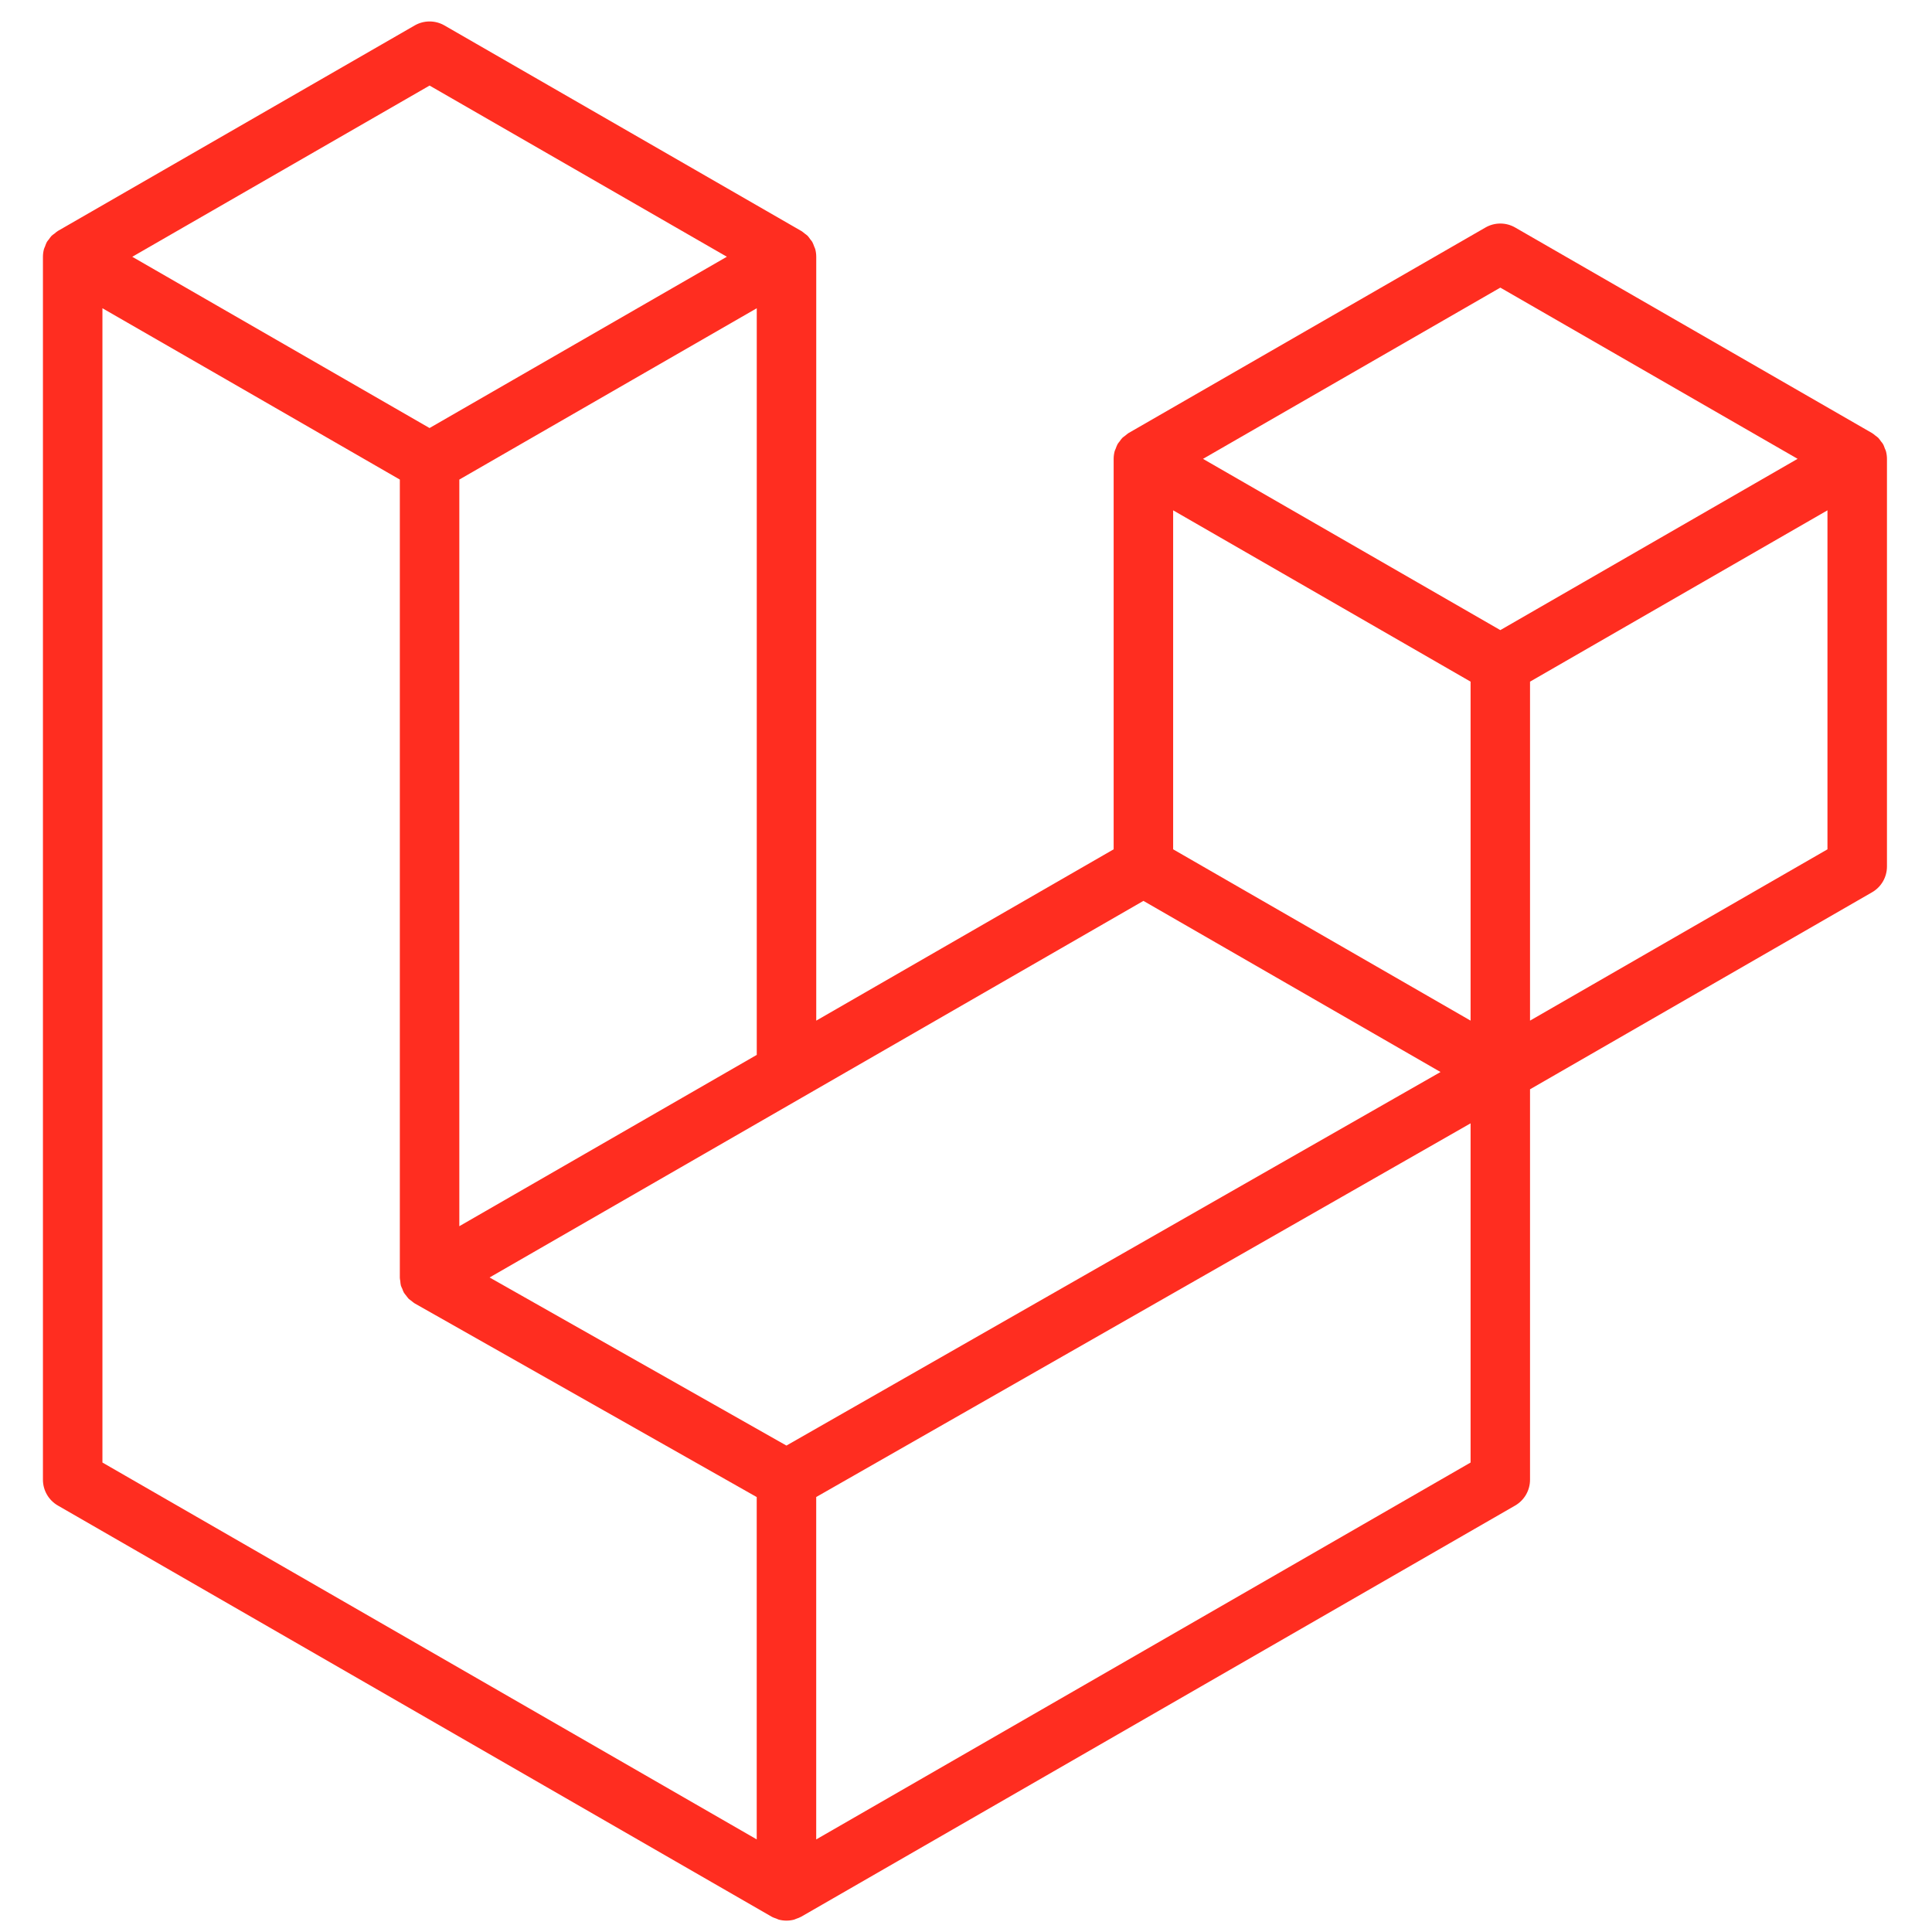
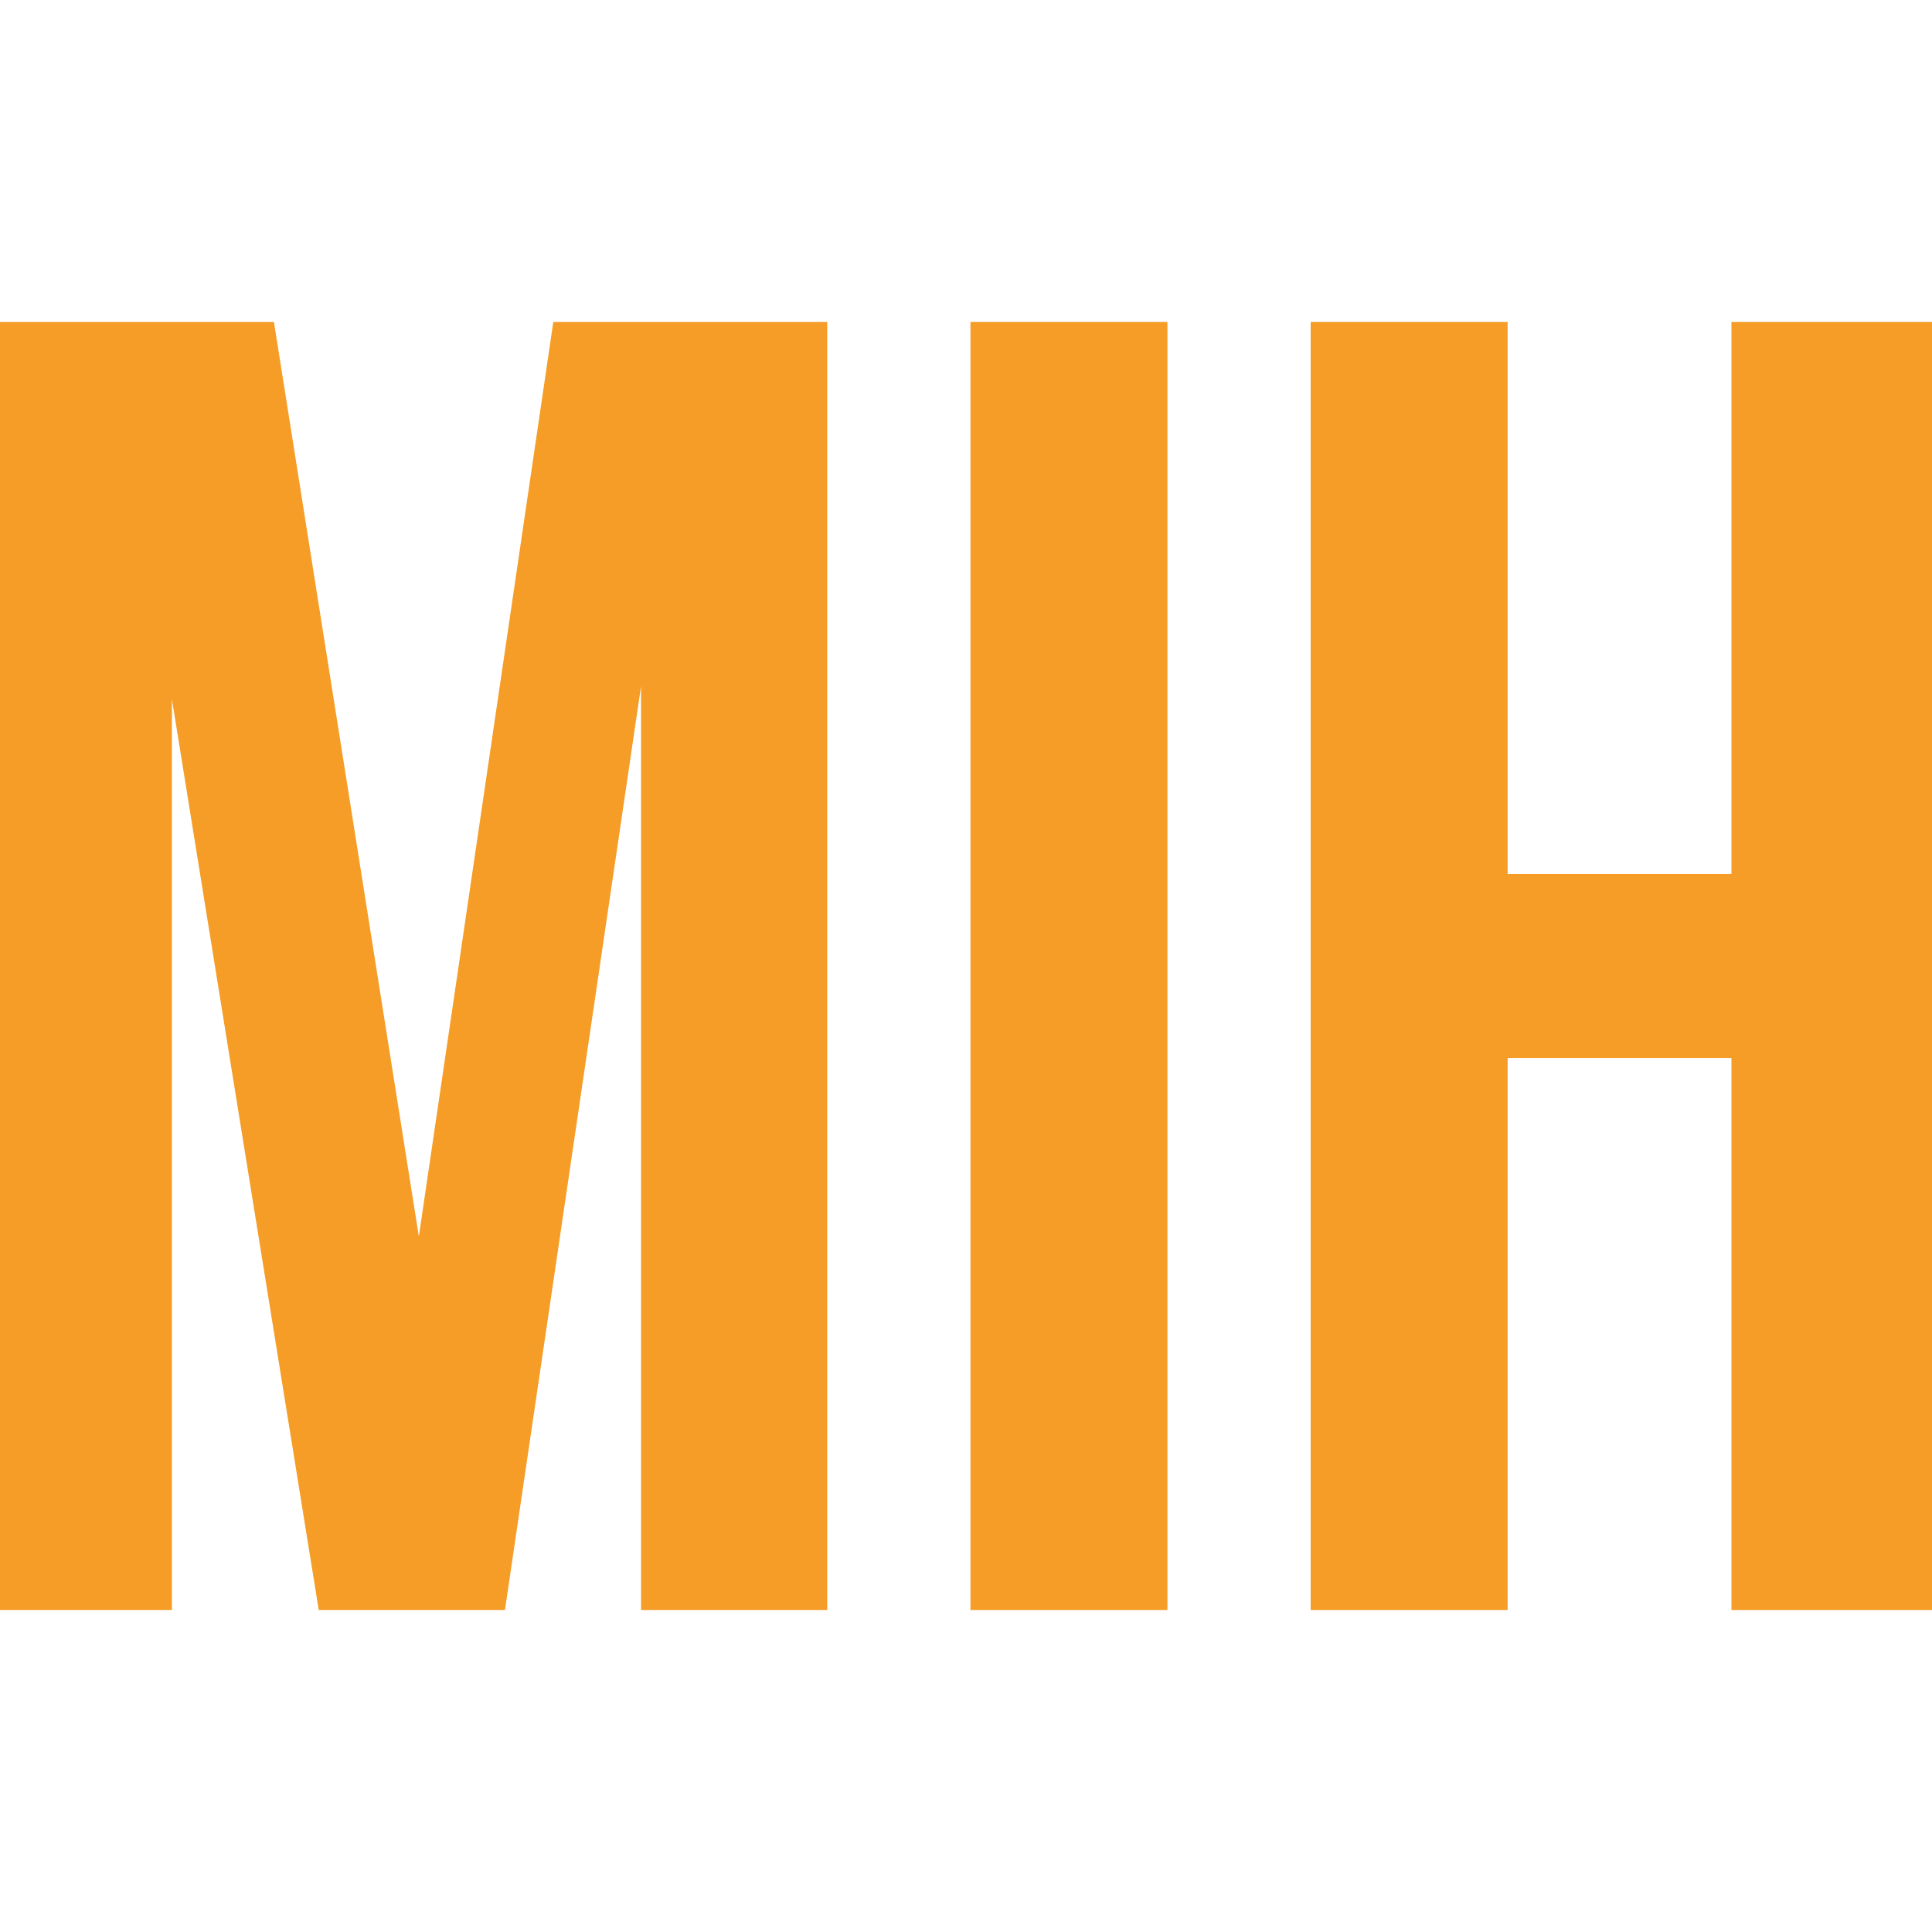
- <svg xmlns="http://www.w3.org/2000/svg" width="166" height="166" viewBox="0 0 166 166" fill="none">
-   <path fill-rule="evenodd" clip-rule="evenodd" d="M162.041 38.759C162.099 38.977 162.129 39.201 162.13 39.426V74.452C162.13 74.902 162.011 75.344 161.786 75.733C161.561 76.122 161.237 76.444 160.847 76.668L131.462 93.594V127.141C131.462 128.054 130.977 128.897 130.186 129.357L68.847 164.683C68.707 164.763 68.554 164.814 68.401 164.868C68.343 164.887 68.289 164.922 68.228 164.938C67.8 165.051 67.349 165.051 66.92 164.938C66.85 164.919 66.786 164.881 66.719 164.855C66.579 164.804 66.432 164.76 66.298 164.683L4.972 129.357C4.583 129.133 4.259 128.81 4.034 128.421C3.808 128.032 3.69 127.591 3.689 127.141L3.689 22.063C3.689 21.834 3.721 21.61 3.779 21.393C3.798 21.32 3.843 21.253 3.868 21.179C3.916 21.045 3.961 20.908 4.031 20.783C4.079 20.7 4.149 20.633 4.206 20.557C4.28 20.454 4.347 20.349 4.433 20.26C4.506 20.186 4.602 20.132 4.685 20.068C4.778 19.992 4.861 19.909 4.966 19.848L35.633 2.185C36.022 1.961 36.462 1.844 36.91 1.844C37.358 1.844 37.798 1.961 38.186 2.185L68.851 19.848H68.857C68.959 19.912 69.045 19.992 69.138 20.065C69.221 20.129 69.313 20.186 69.387 20.257C69.476 20.349 69.54 20.454 69.616 20.557C69.671 20.633 69.744 20.7 69.789 20.783C69.862 20.911 69.904 21.045 69.955 21.179C69.98 21.253 70.025 21.32 70.044 21.396C70.103 21.614 70.133 21.838 70.133 22.063V87.694L95.686 72.974V39.423C95.686 39.2 95.718 38.973 95.775 38.759C95.798 38.683 95.839 38.615 95.865 38.542C95.916 38.408 95.96 38.271 96.031 38.146C96.079 38.063 96.149 37.996 96.203 37.92C96.279 37.818 96.343 37.712 96.433 37.623C96.506 37.549 96.599 37.495 96.681 37.431C96.777 37.355 96.86 37.272 96.962 37.211L127.633 19.548C128.021 19.324 128.461 19.206 128.91 19.206C129.358 19.206 129.798 19.324 130.186 19.548L160.85 37.211C160.959 37.275 161.042 37.355 161.137 37.428C161.217 37.492 161.31 37.549 161.383 37.62C161.473 37.712 161.536 37.818 161.613 37.92C161.67 37.996 161.741 38.063 161.785 38.146C161.859 38.271 161.9 38.408 161.951 38.542C161.98 38.615 162.021 38.683 162.041 38.759ZM157.018 72.974V43.848L146.287 50.028L131.462 58.568V87.694L157.021 72.974H157.018ZM126.354 125.663V96.518L111.771 104.85L70.13 128.626V158.046L126.354 125.663ZM8.801 26.485V125.663L65.018 158.043V128.629L35.649 112L35.64 111.994L35.627 111.988C35.528 111.93 35.445 111.847 35.353 111.777C35.273 111.713 35.18 111.662 35.11 111.592L35.104 111.582C35.021 111.502 34.963 111.403 34.893 111.314C34.829 111.228 34.753 111.154 34.702 111.065L34.699 111.055C34.641 110.96 34.606 110.845 34.565 110.736C34.523 110.64 34.469 110.551 34.443 110.449C34.411 110.328 34.405 110.197 34.392 110.072C34.379 109.976 34.354 109.881 34.354 109.785V109.778V41.205L19.532 32.662L8.801 26.485ZM36.913 7.35L11.364 22.063L36.907 36.777L62.453 22.06L36.907 7.35H36.913ZM50.2 99.174L65.022 90.637V26.485L54.291 32.665L39.466 41.205V105.357L50.2 99.174ZM128.91 24.713L103.363 39.426L128.91 54.14L154.453 39.423L128.91 24.713ZM126.354 58.568L111.529 50.028L100.798 43.848V72.974L115.619 81.511L126.354 87.694V58.568ZM67.571 124.205L105.042 102.803L123.772 92.109L98.245 77.405L68.854 94.334L42.066 109.762L67.571 124.205Z" fill="#FF2D20" />
+ <svg xmlns="http://www.w3.org/2000/svg" viewBox="0 0 512 512">
+   <defs>
+     <style>.cls-1{fill:none;}.cls-2{fill:#f59d27;}</style>
+   </defs>
+   <g id="Icon">
+     <rect id="Background-2" data-name="Background" class="cls-1" width="512" height="512" rx="60" />
+     <path class="cls-2" d="M111,327.68,146.63,85.33h72.6V426.67H169.88V181.88L133.82,426.67H84.47L45.56,185.29V426.67H0V85.33H72.6Z" />
+     <path class="cls-2" d="M257.18,85.33h52.2V426.67h-52.2Z" />
+     <path class="cls-2" d="M399.54,426.67h-52.2V85.33h52.2V231.62h59.31V85.33H512V426.67H458.85V280.38H399.54Z" />
+   </g>
</svg>
